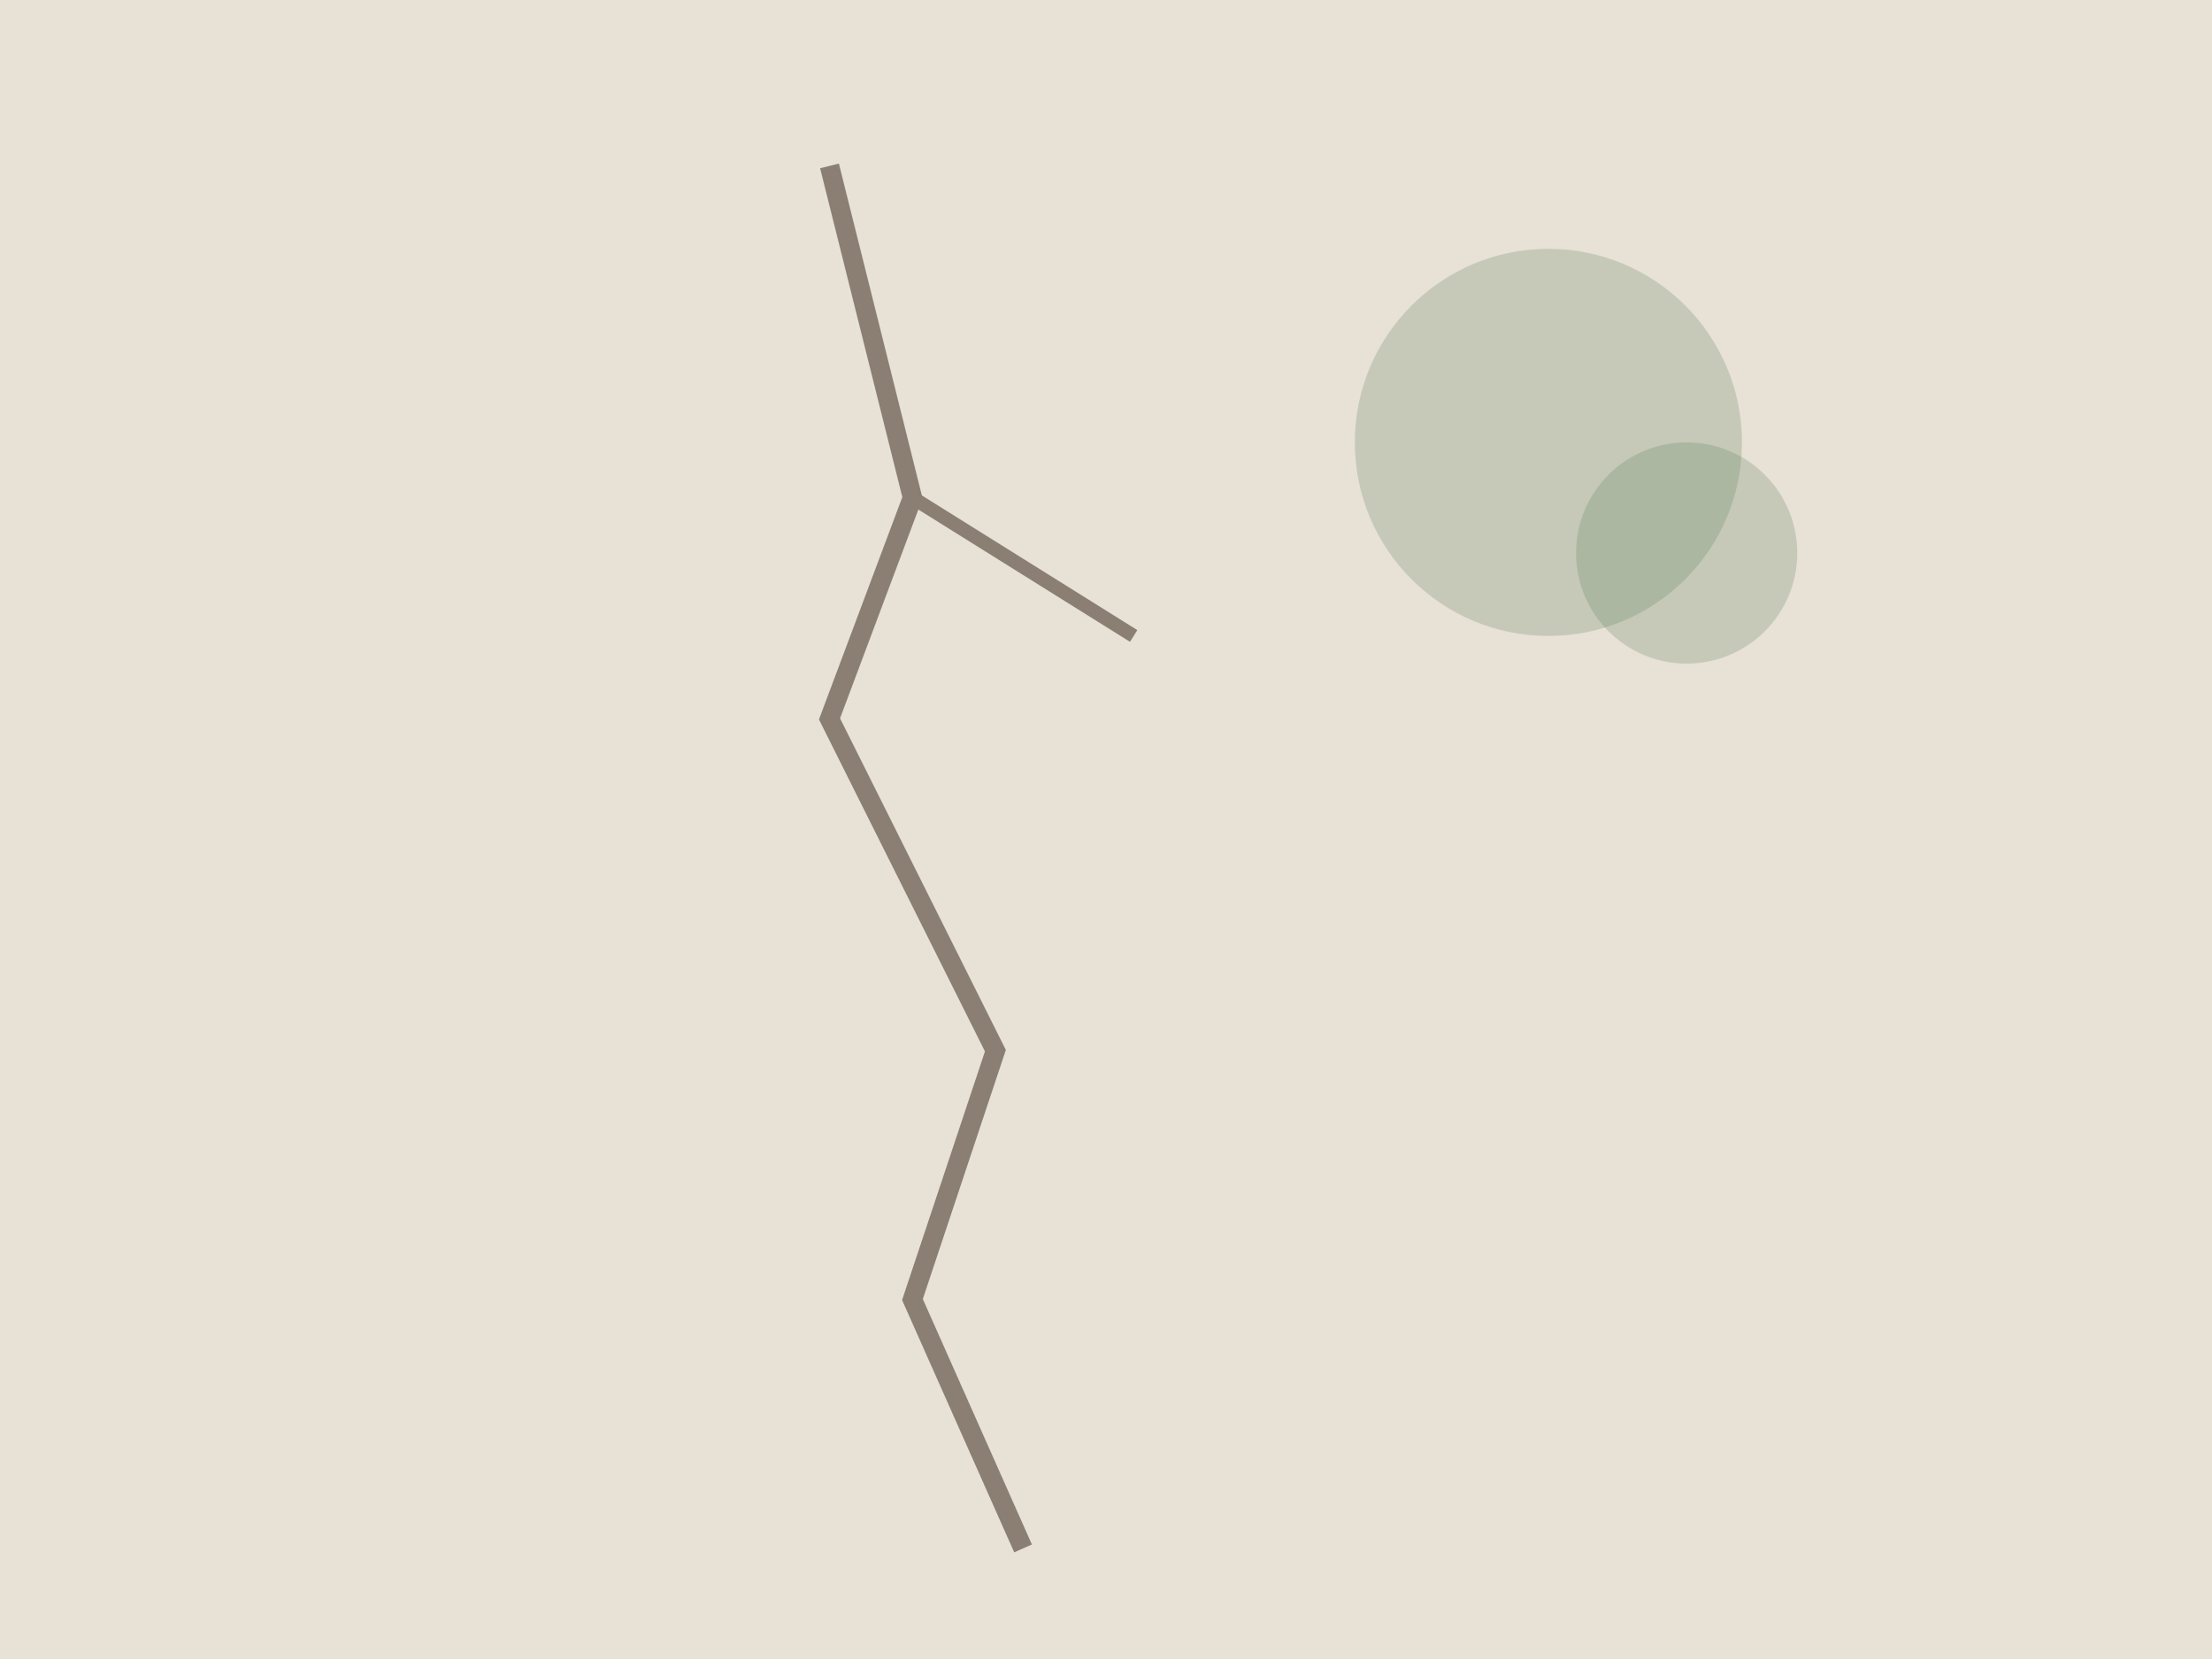
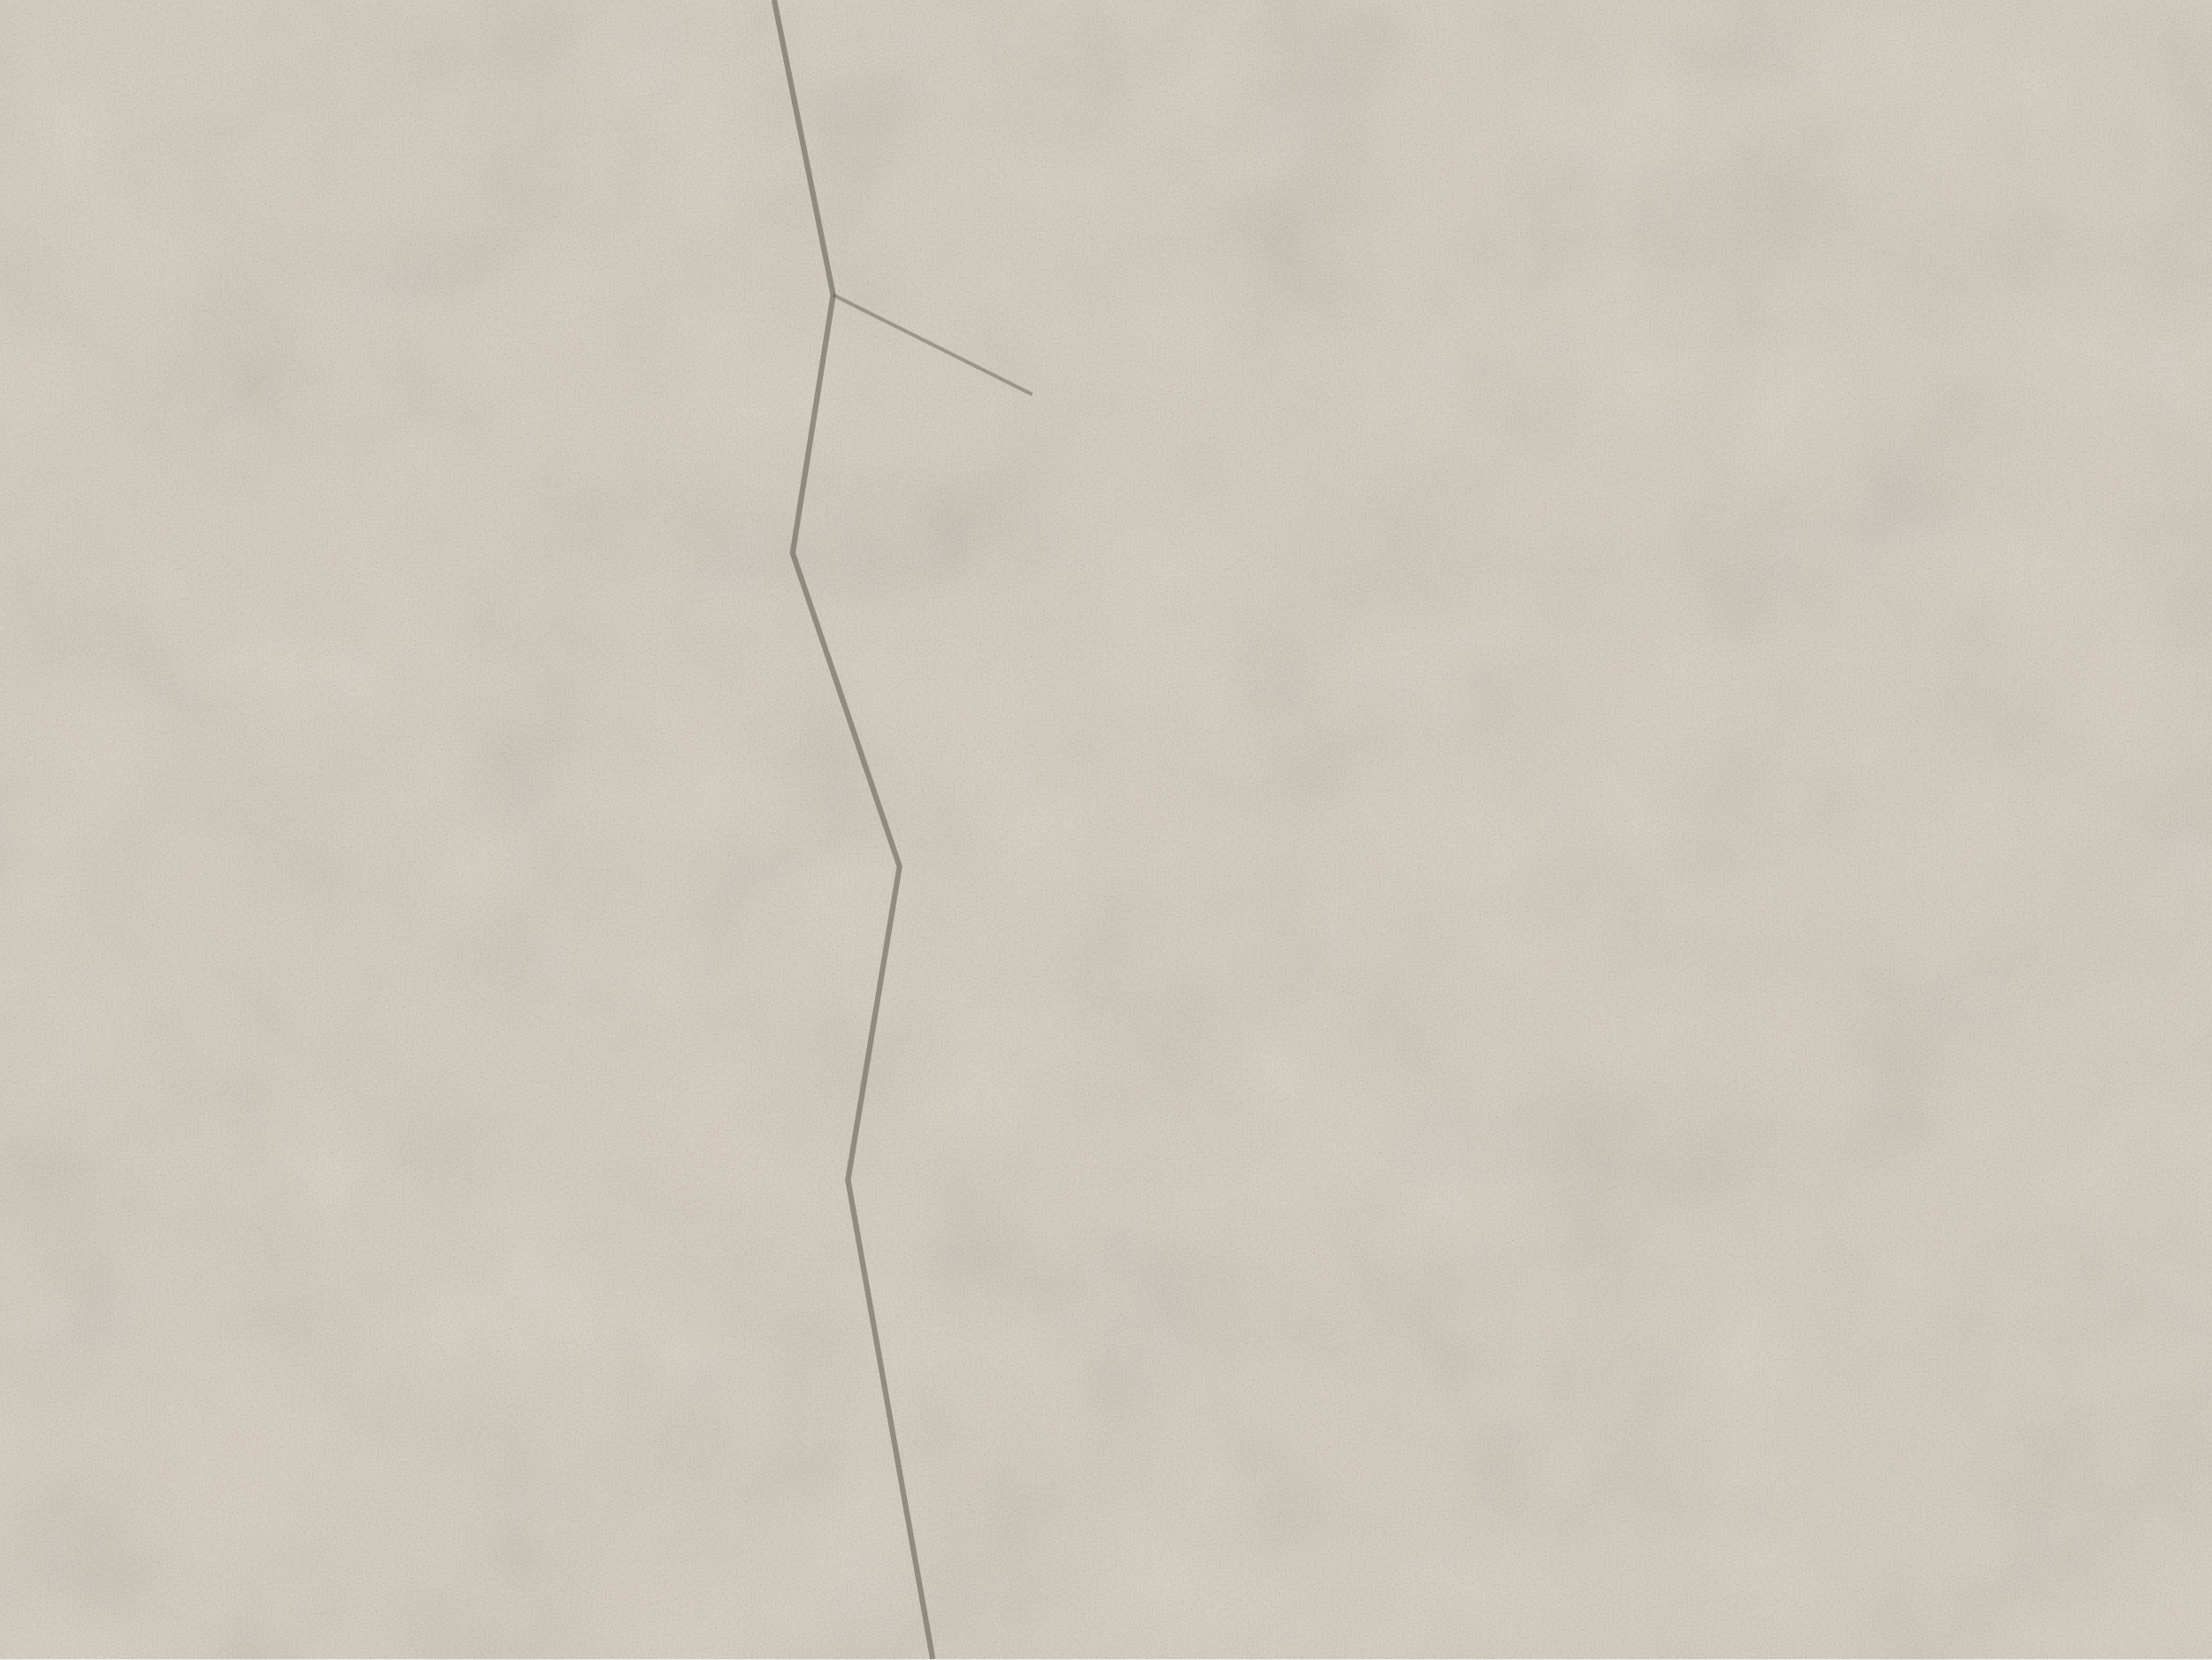
- <svg xmlns="http://www.w3.org/2000/svg" viewBox="0 0 800 600" width="800" height="600">
-   <rect width="800" height="600" fill="#E8E1D6" />
-   <path d="M300 60 L330 180 L300 260 L360 380 L330 470 L370 560" stroke="#8A7F72" stroke-width="7" fill="none" />
-   <path d="M330 180 L410 230" stroke="#8A7F72" stroke-width="5" fill="none" />
-   <circle cx="560" cy="160" r="70" fill="#5E7F5E" opacity=".25" />
-   <circle cx="610" cy="200" r="40" fill="#5E7F5E" opacity=".25" />
+ <svg xmlns="http://www.w3.org/2000/svg" viewBox="0 0 1200 900" width="1200" height="900">
+   <defs>
+     <filter id="g" x="0" y="0" width="100%" height="100%">
+       <feTurbulence type="fractalNoise" baseFrequency="0.9" numOctaves="3" seed="11" result="n" />
+       <feColorMatrix type="saturate" values="0" />
+       <feComponentTransfer>
+         <feFuncA type="linear" slope="0.35" />
+       </feComponentTransfer>
+     </filter>
+     <filter id="g2" x="0" y="0" width="100%" height="100%">
+       <feTurbulence type="fractalNoise" baseFrequency="0.012" numOctaves="3" seed="16" result="n" />
+       <feColorMatrix type="saturate" values="0" />
+       <feComponentTransfer>
+         <feFuncA type="linear" slope="0.25" />
+       </feComponentTransfer>
+     </filter>
+   </defs>
+   <rect width="1200" height="900" fill="#d6cdbd" />
+   <rect width="1200" height="900" filter="url(#g2)" />
+   <rect width="1200" height="900" filter="url(#g)" />
+   <path d="M420 0 L452 160 L430 300 L488 470 L460 640 L506 900" stroke="#5f574c" stroke-width="3" fill="none" opacity=".55" />
+   <path d="M452 160 L560 214" stroke="#5f574c" stroke-width="2" fill="none" opacity=".45" />
</svg>
